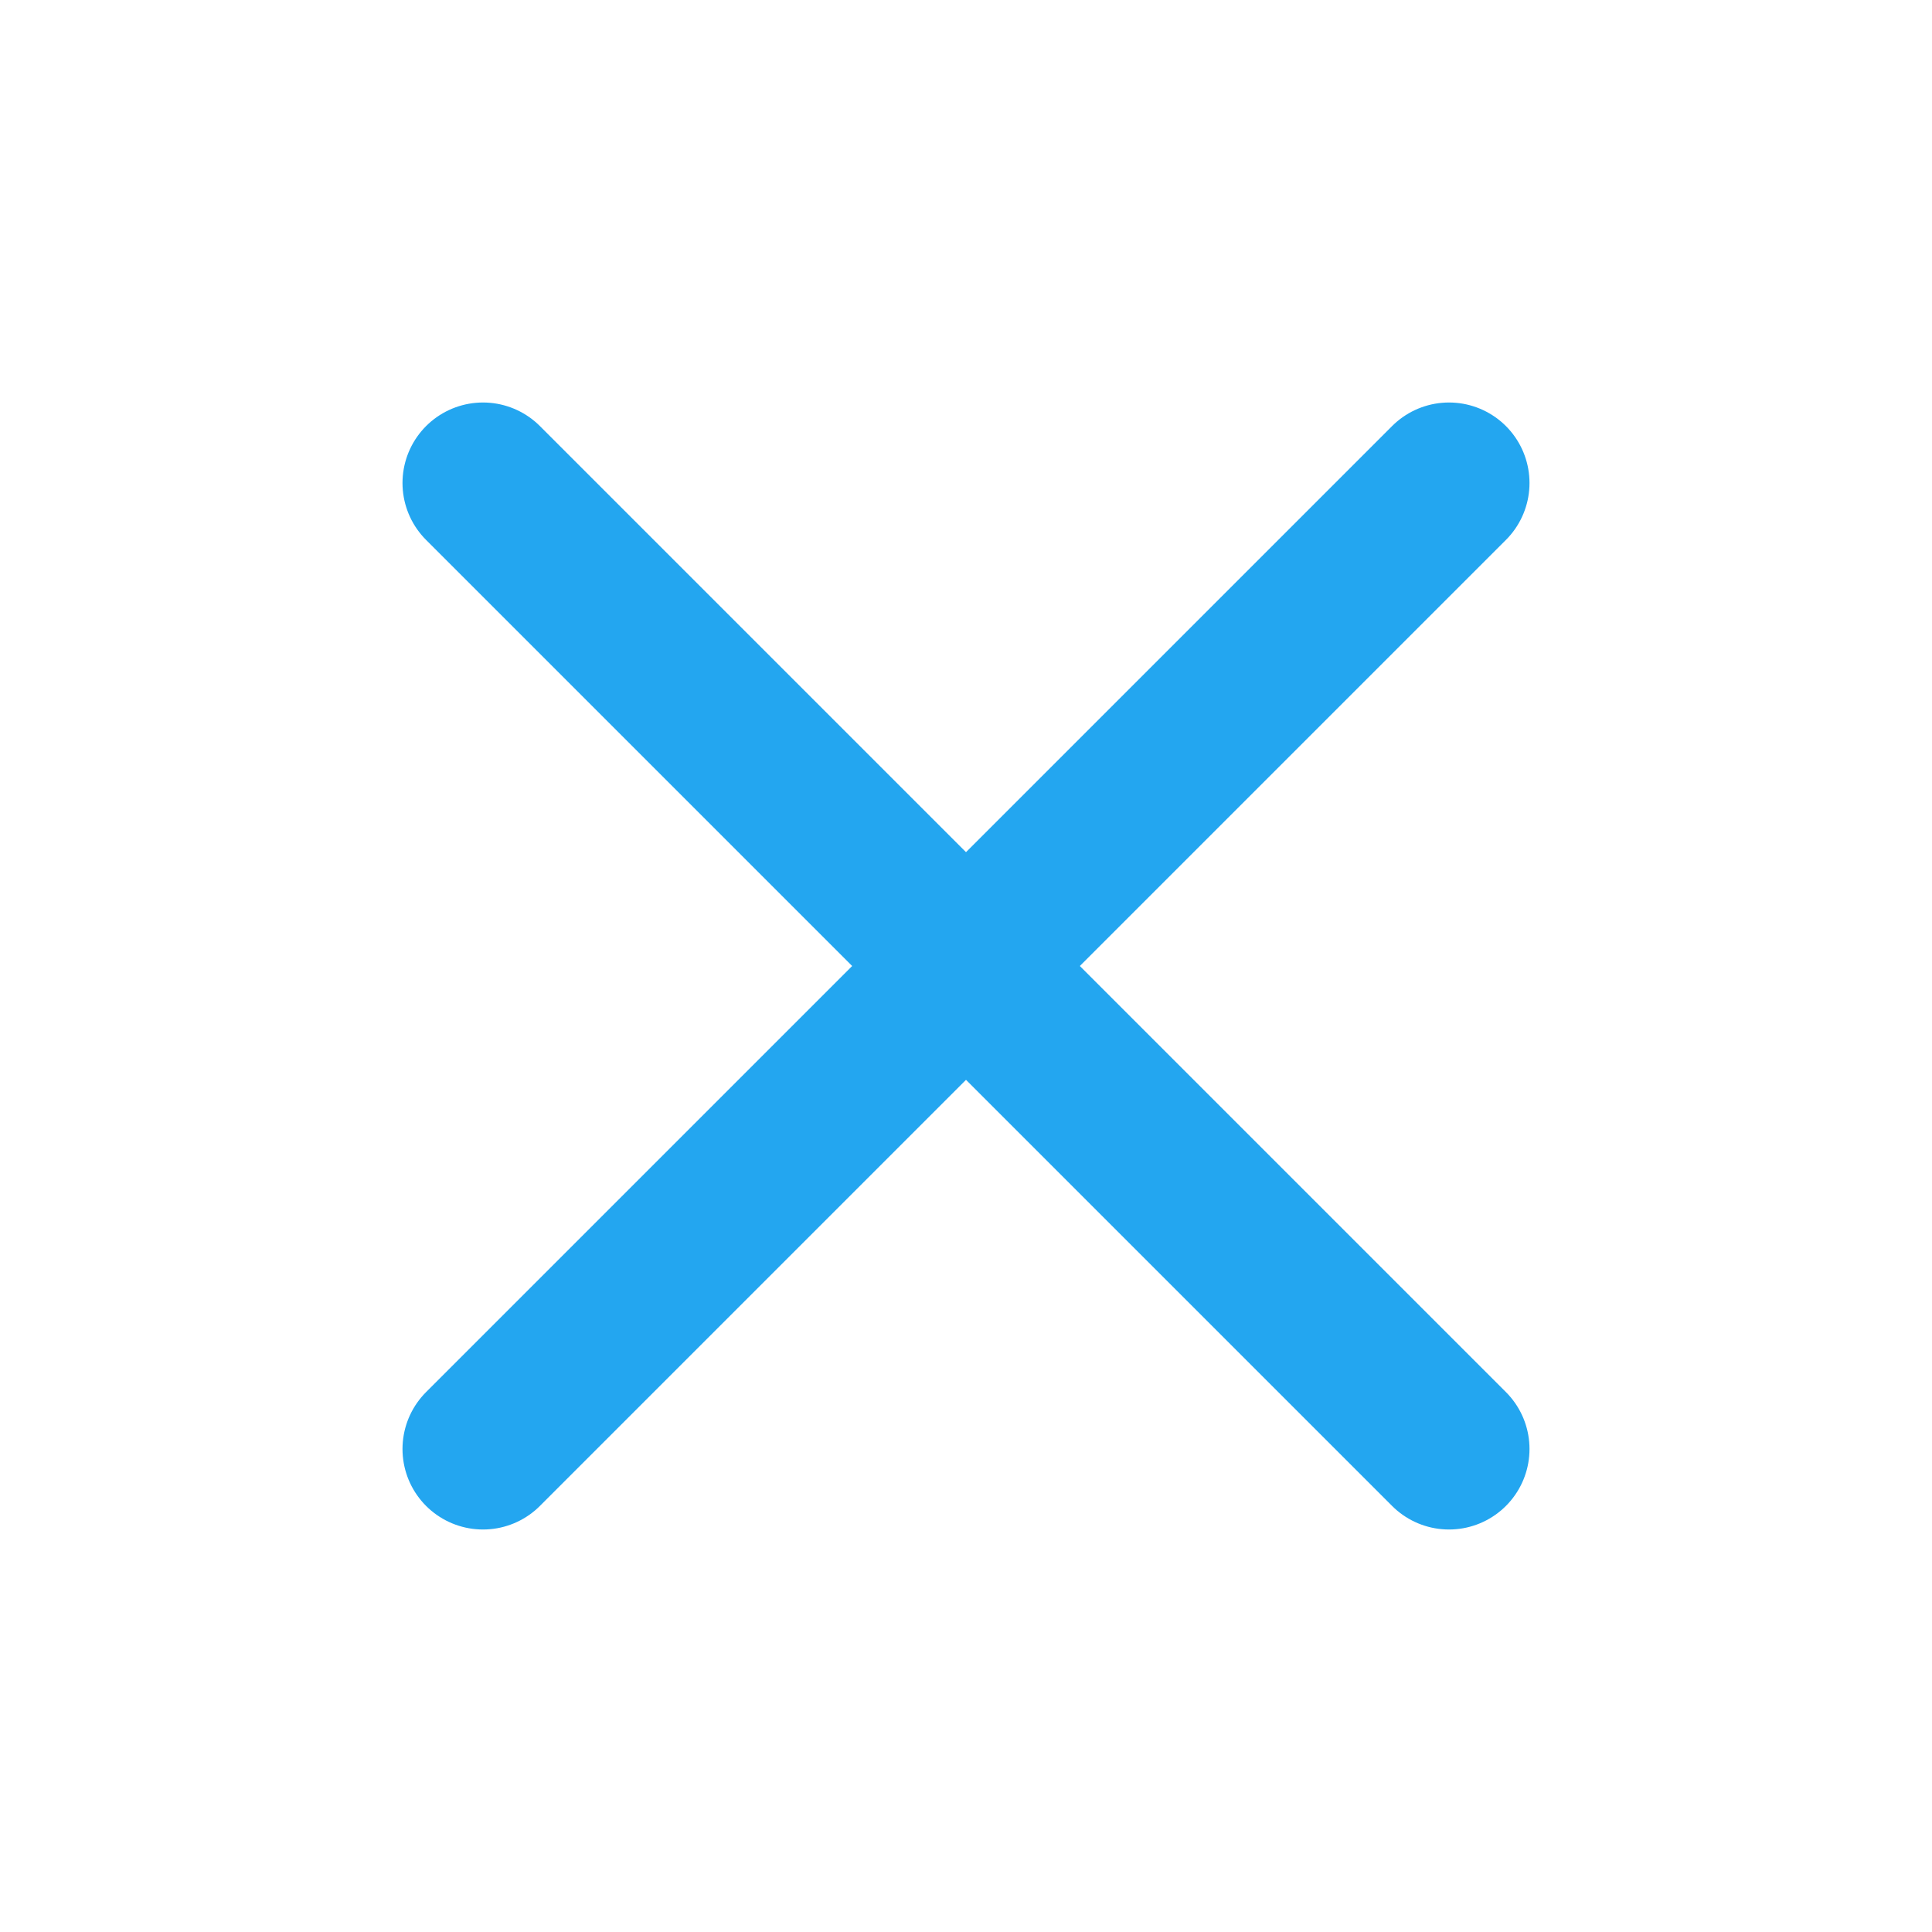
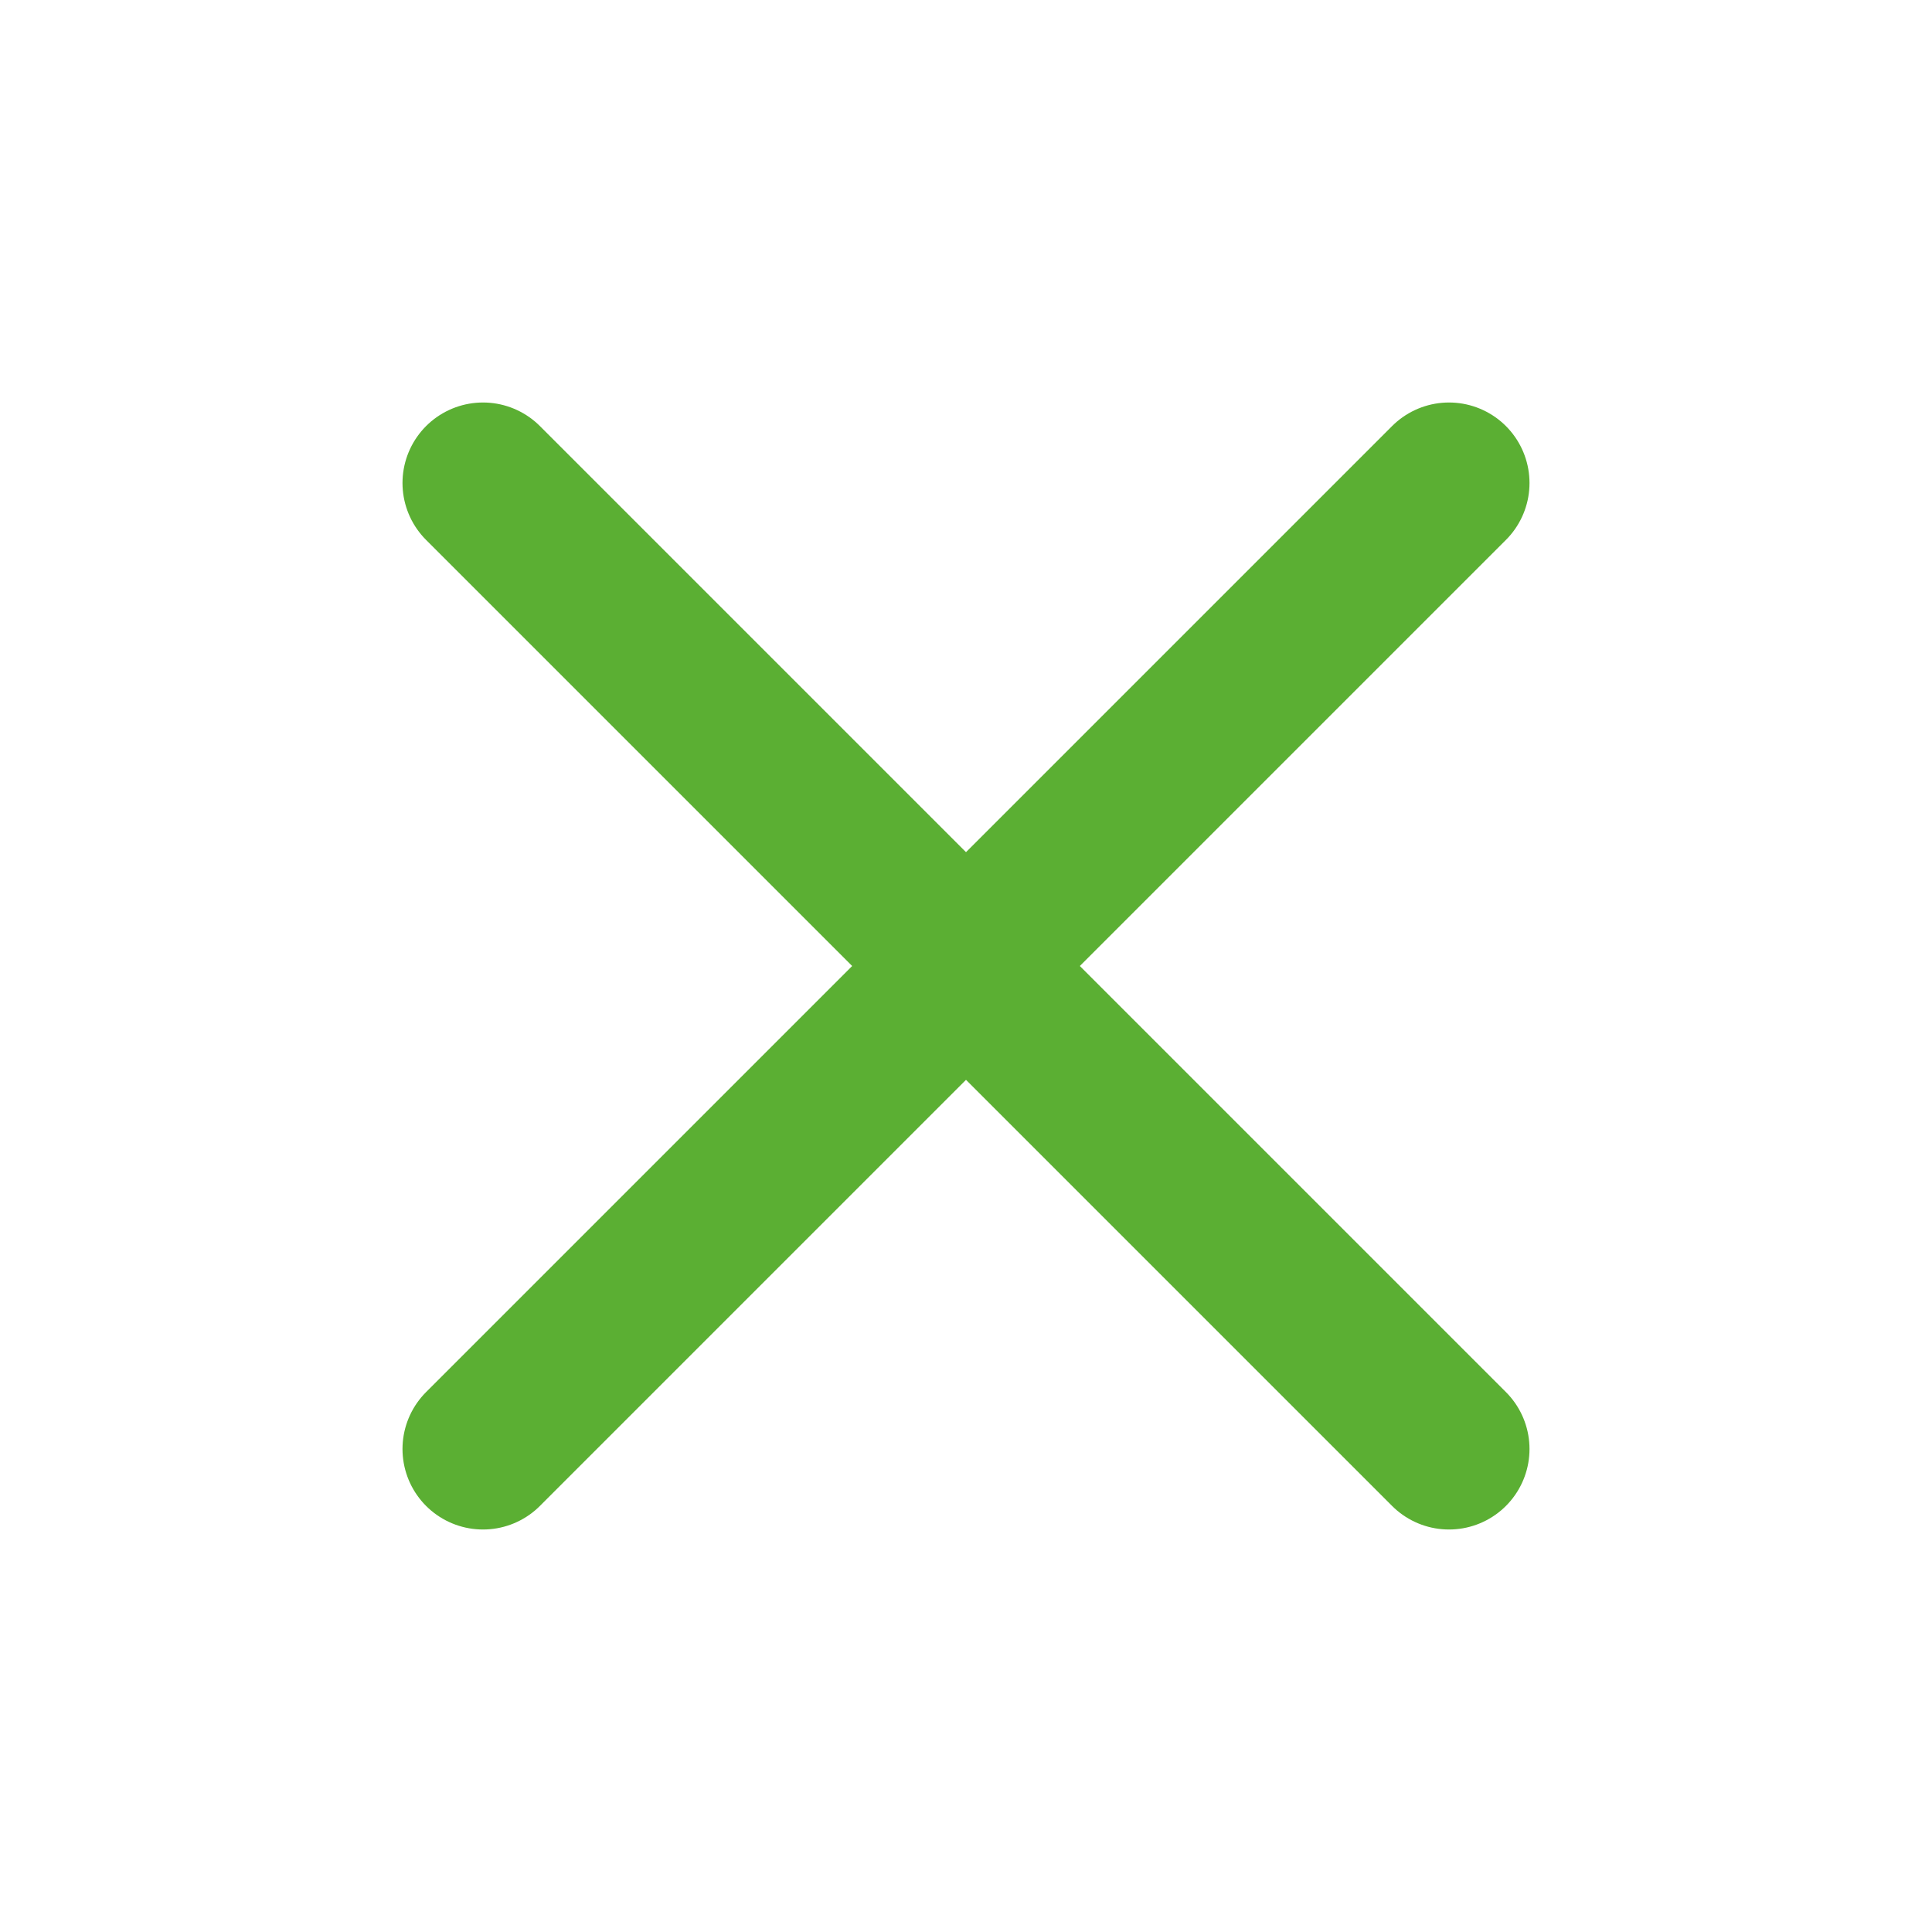
<svg xmlns="http://www.w3.org/2000/svg" width="24" height="24" viewBox="0 0 24 24" fill="none">
-   <path d="M18 6L6 18" stroke="#23A6F0" stroke-width="2" stroke-linecap="round" stroke-linejoin="round" />
-   <path d="M6 6L18 18" stroke="#23A6F0" stroke-width="2" stroke-linecap="round" stroke-linejoin="round" />
+   <path d="M18 6L6 18" stroke="#5BAF33" stroke-width="2" stroke-linecap="round" stroke-linejoin="round" />
+   <path d="M6 6L18 18" stroke="#5BAF33" stroke-width="2" stroke-linecap="round" stroke-linejoin="round" />
</svg>
